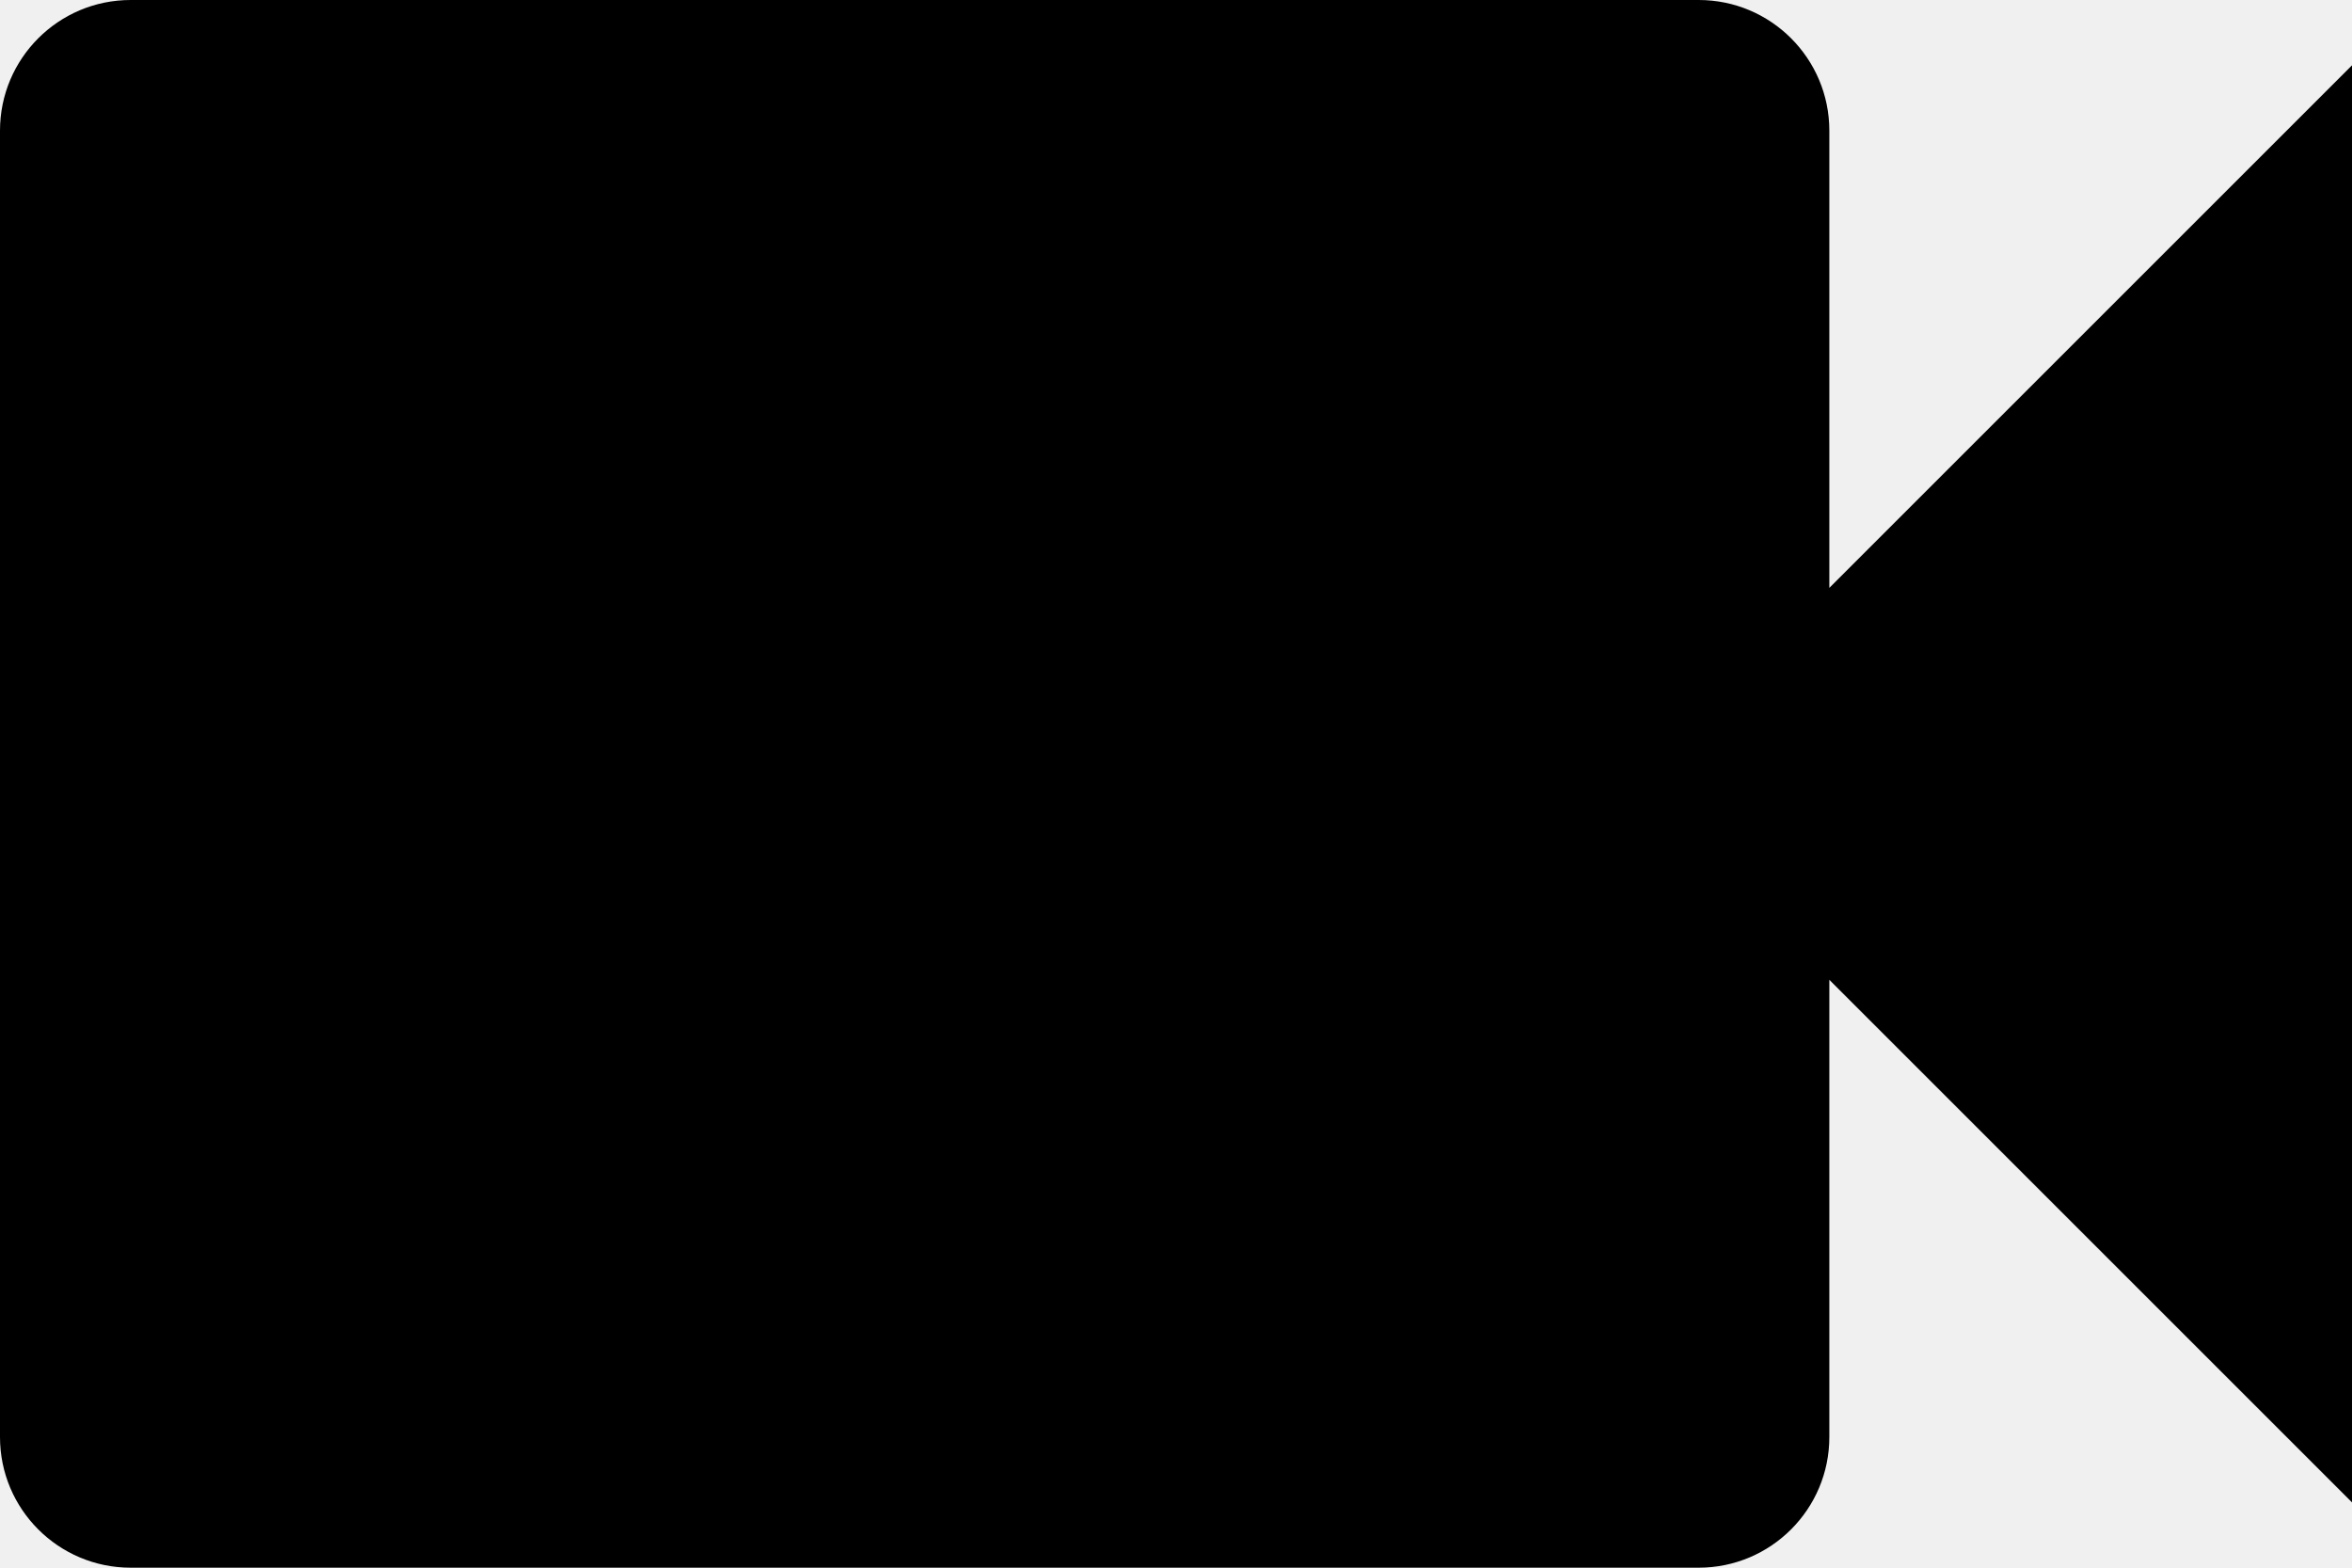
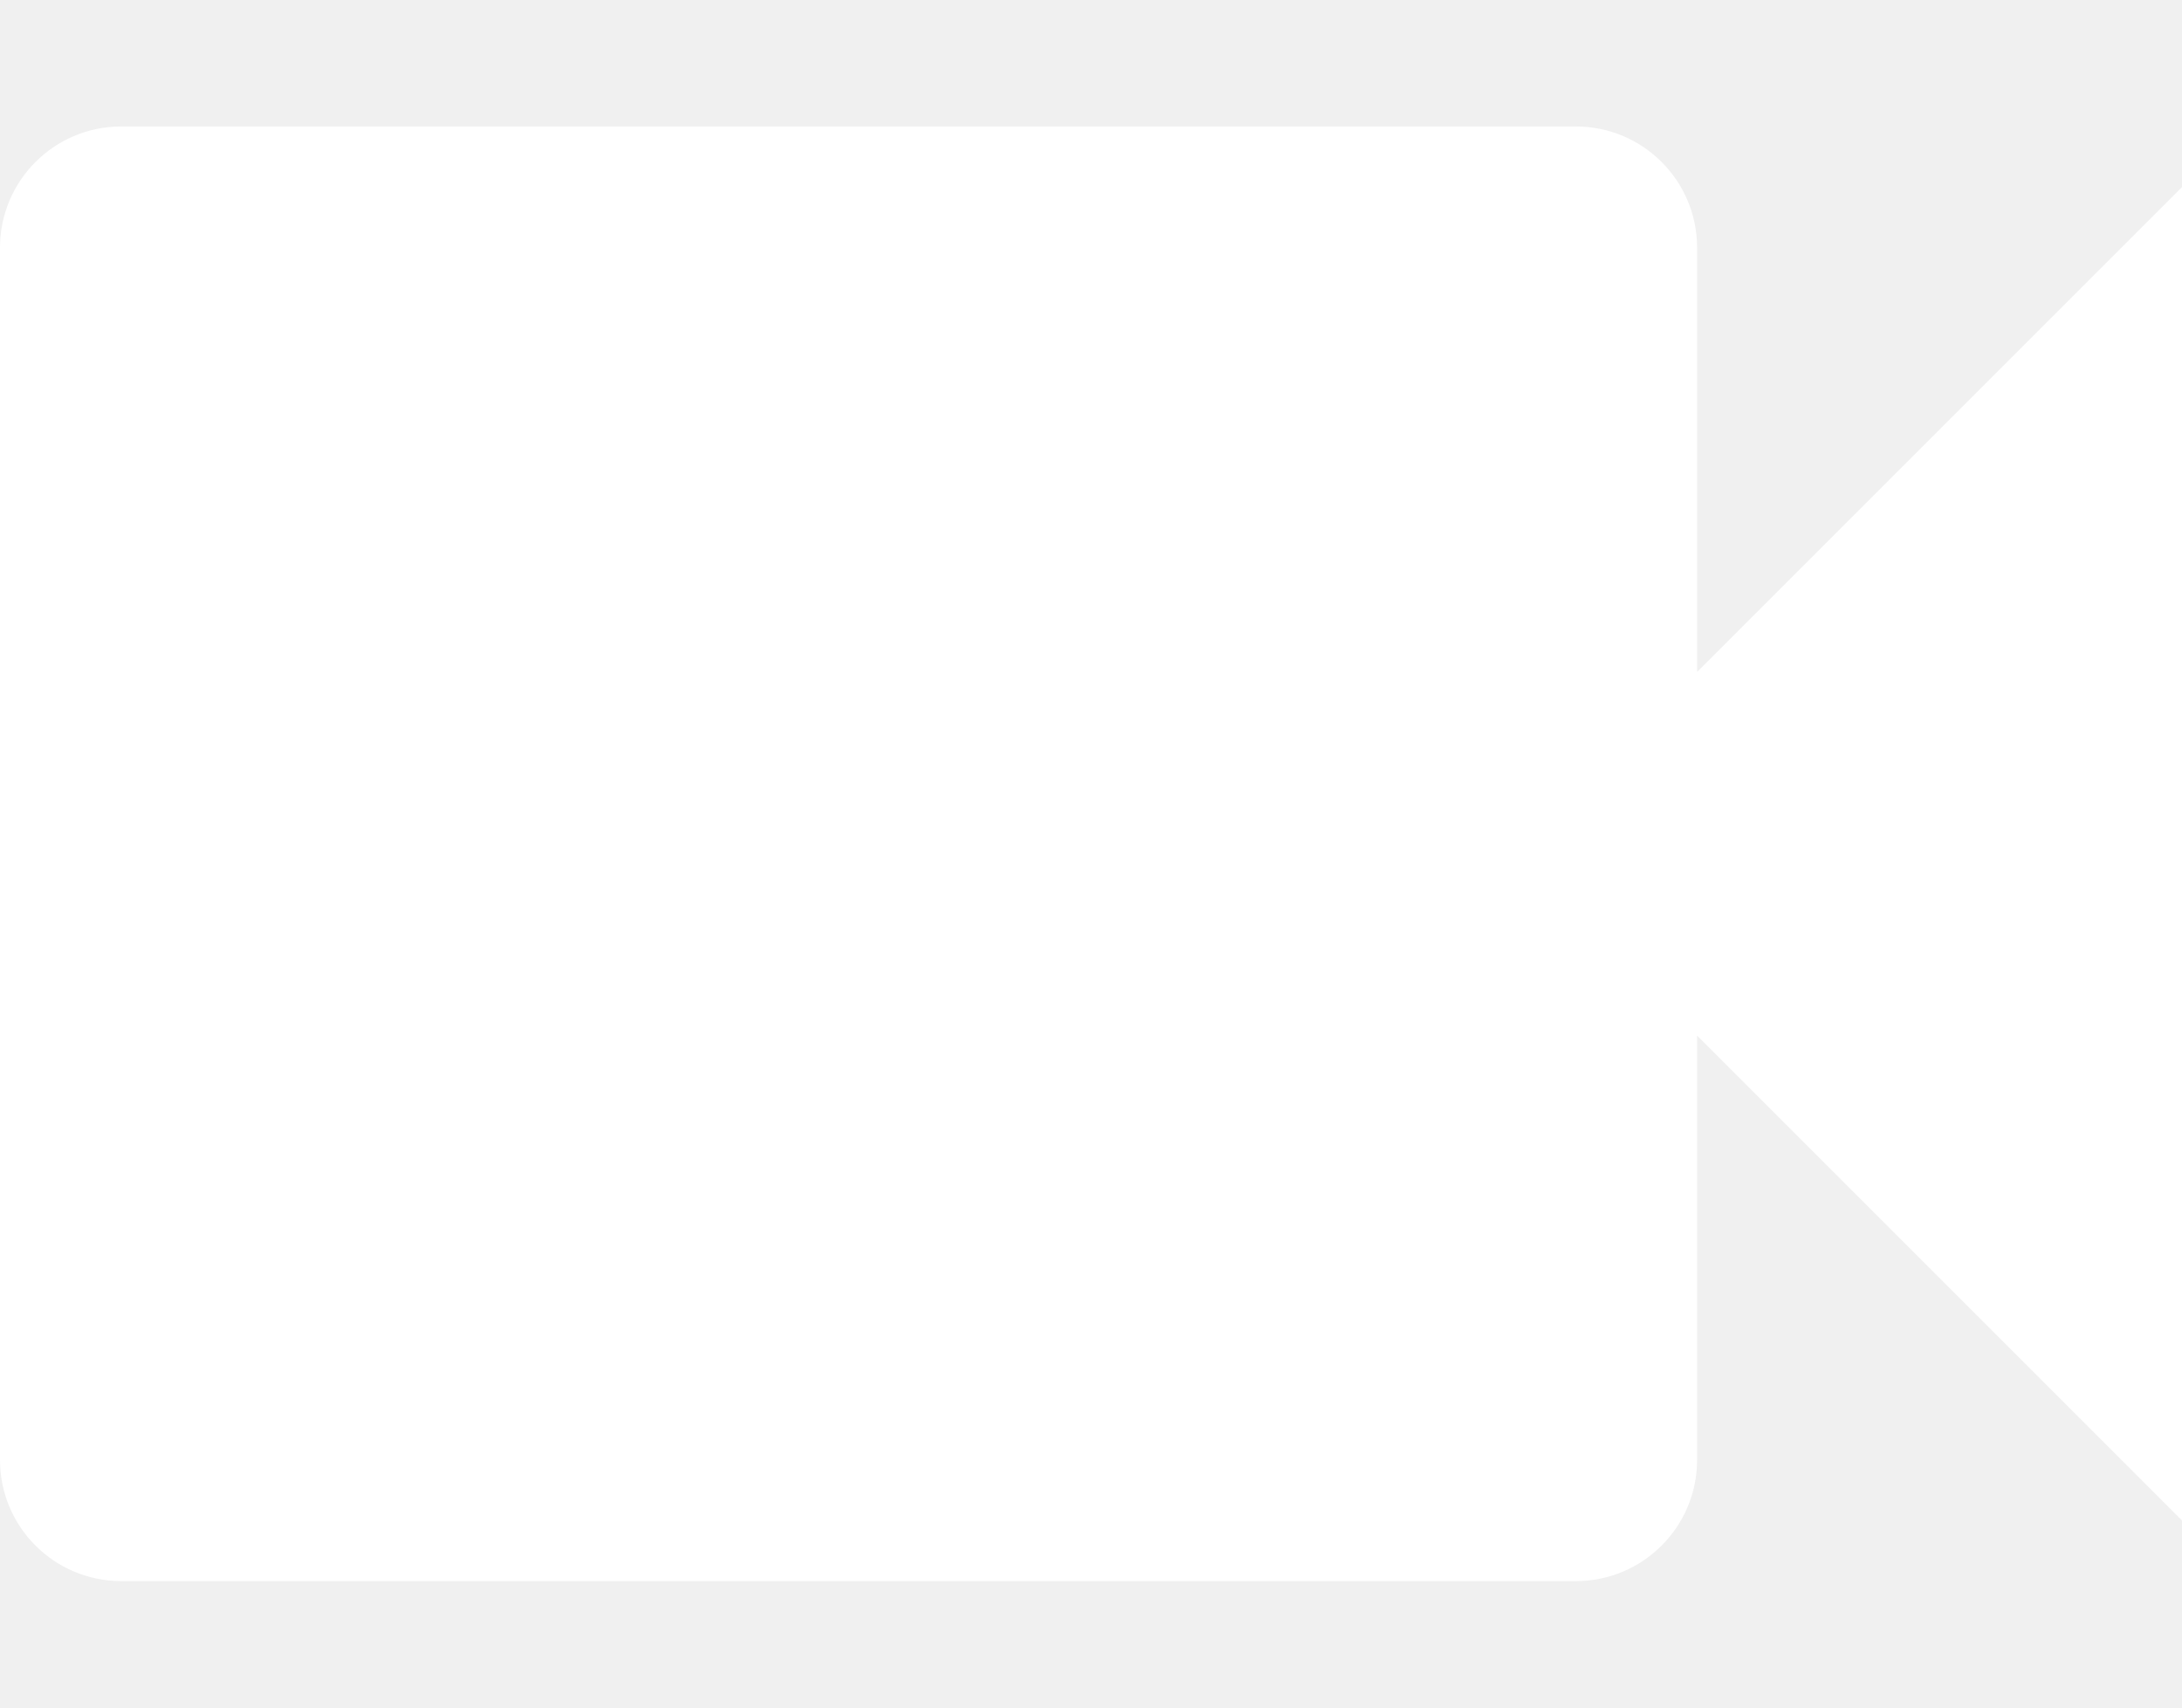
- <svg xmlns="http://www.w3.org/2000/svg" width="27" height="18" viewBox="0 0 27 18">
-   <path id="Icon_material-videocam" data-name="Icon material-videocam" d="M25.5,15.75V10.5A1.5,1.5,0,0,0,24,9H6a1.5,1.5,0,0,0-1.5,1.5v15A1.5,1.5,0,0,0,6,27H24a1.5,1.5,0,0,0,1.5-1.5V20.25l6,6V9.75Z" transform="translate(-4.5 -9)" />
+ <svg xmlns="http://www.w3.org/2000/svg" width="23" height="18" viewBox="0 0 27 18">
+   <path id="Icon_material-videocam" data-name="Icon material-videocam" d="M25.5,15.75V10.5A1.5,1.5,0,0,0,24,9H6a1.5,1.5,0,0,0-1.5,1.5v15A1.5,1.5,0,0,0,6,27H24a1.5,1.5,0,0,0,1.5-1.5V20.25l6,6V9.75Z" transform="translate(-4.5 -9)" fill="#fff" />
</svg>
